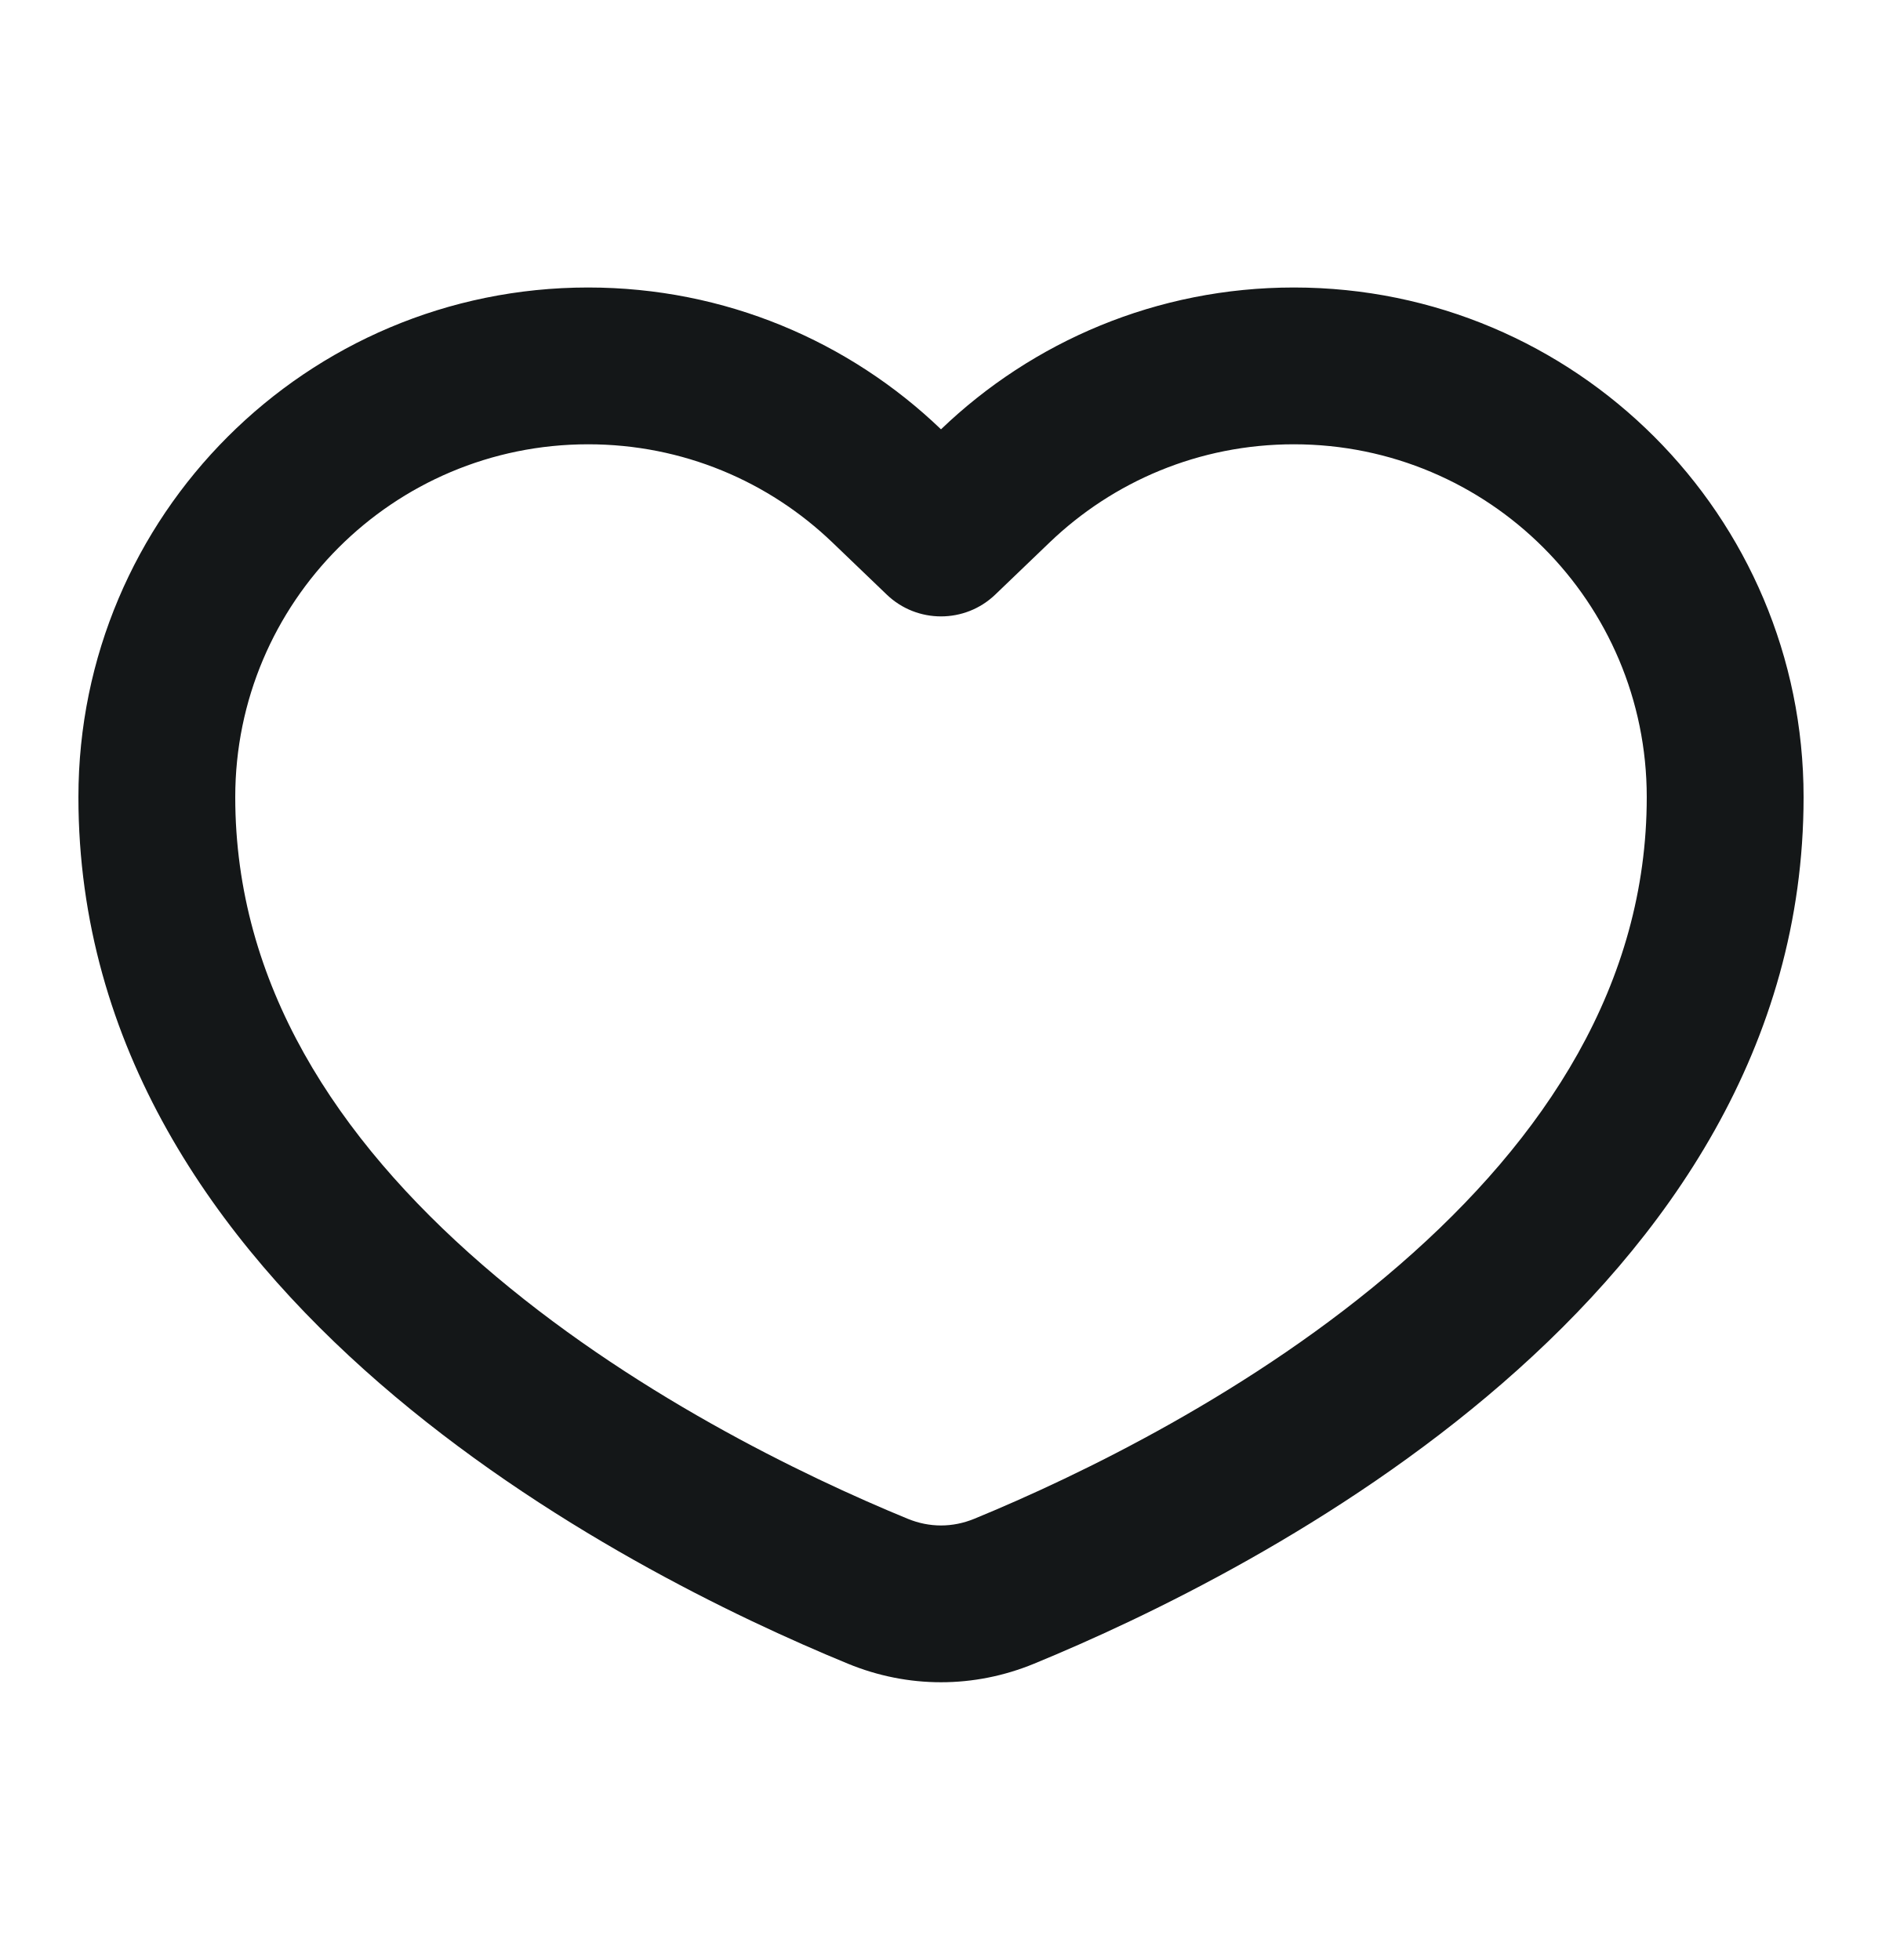
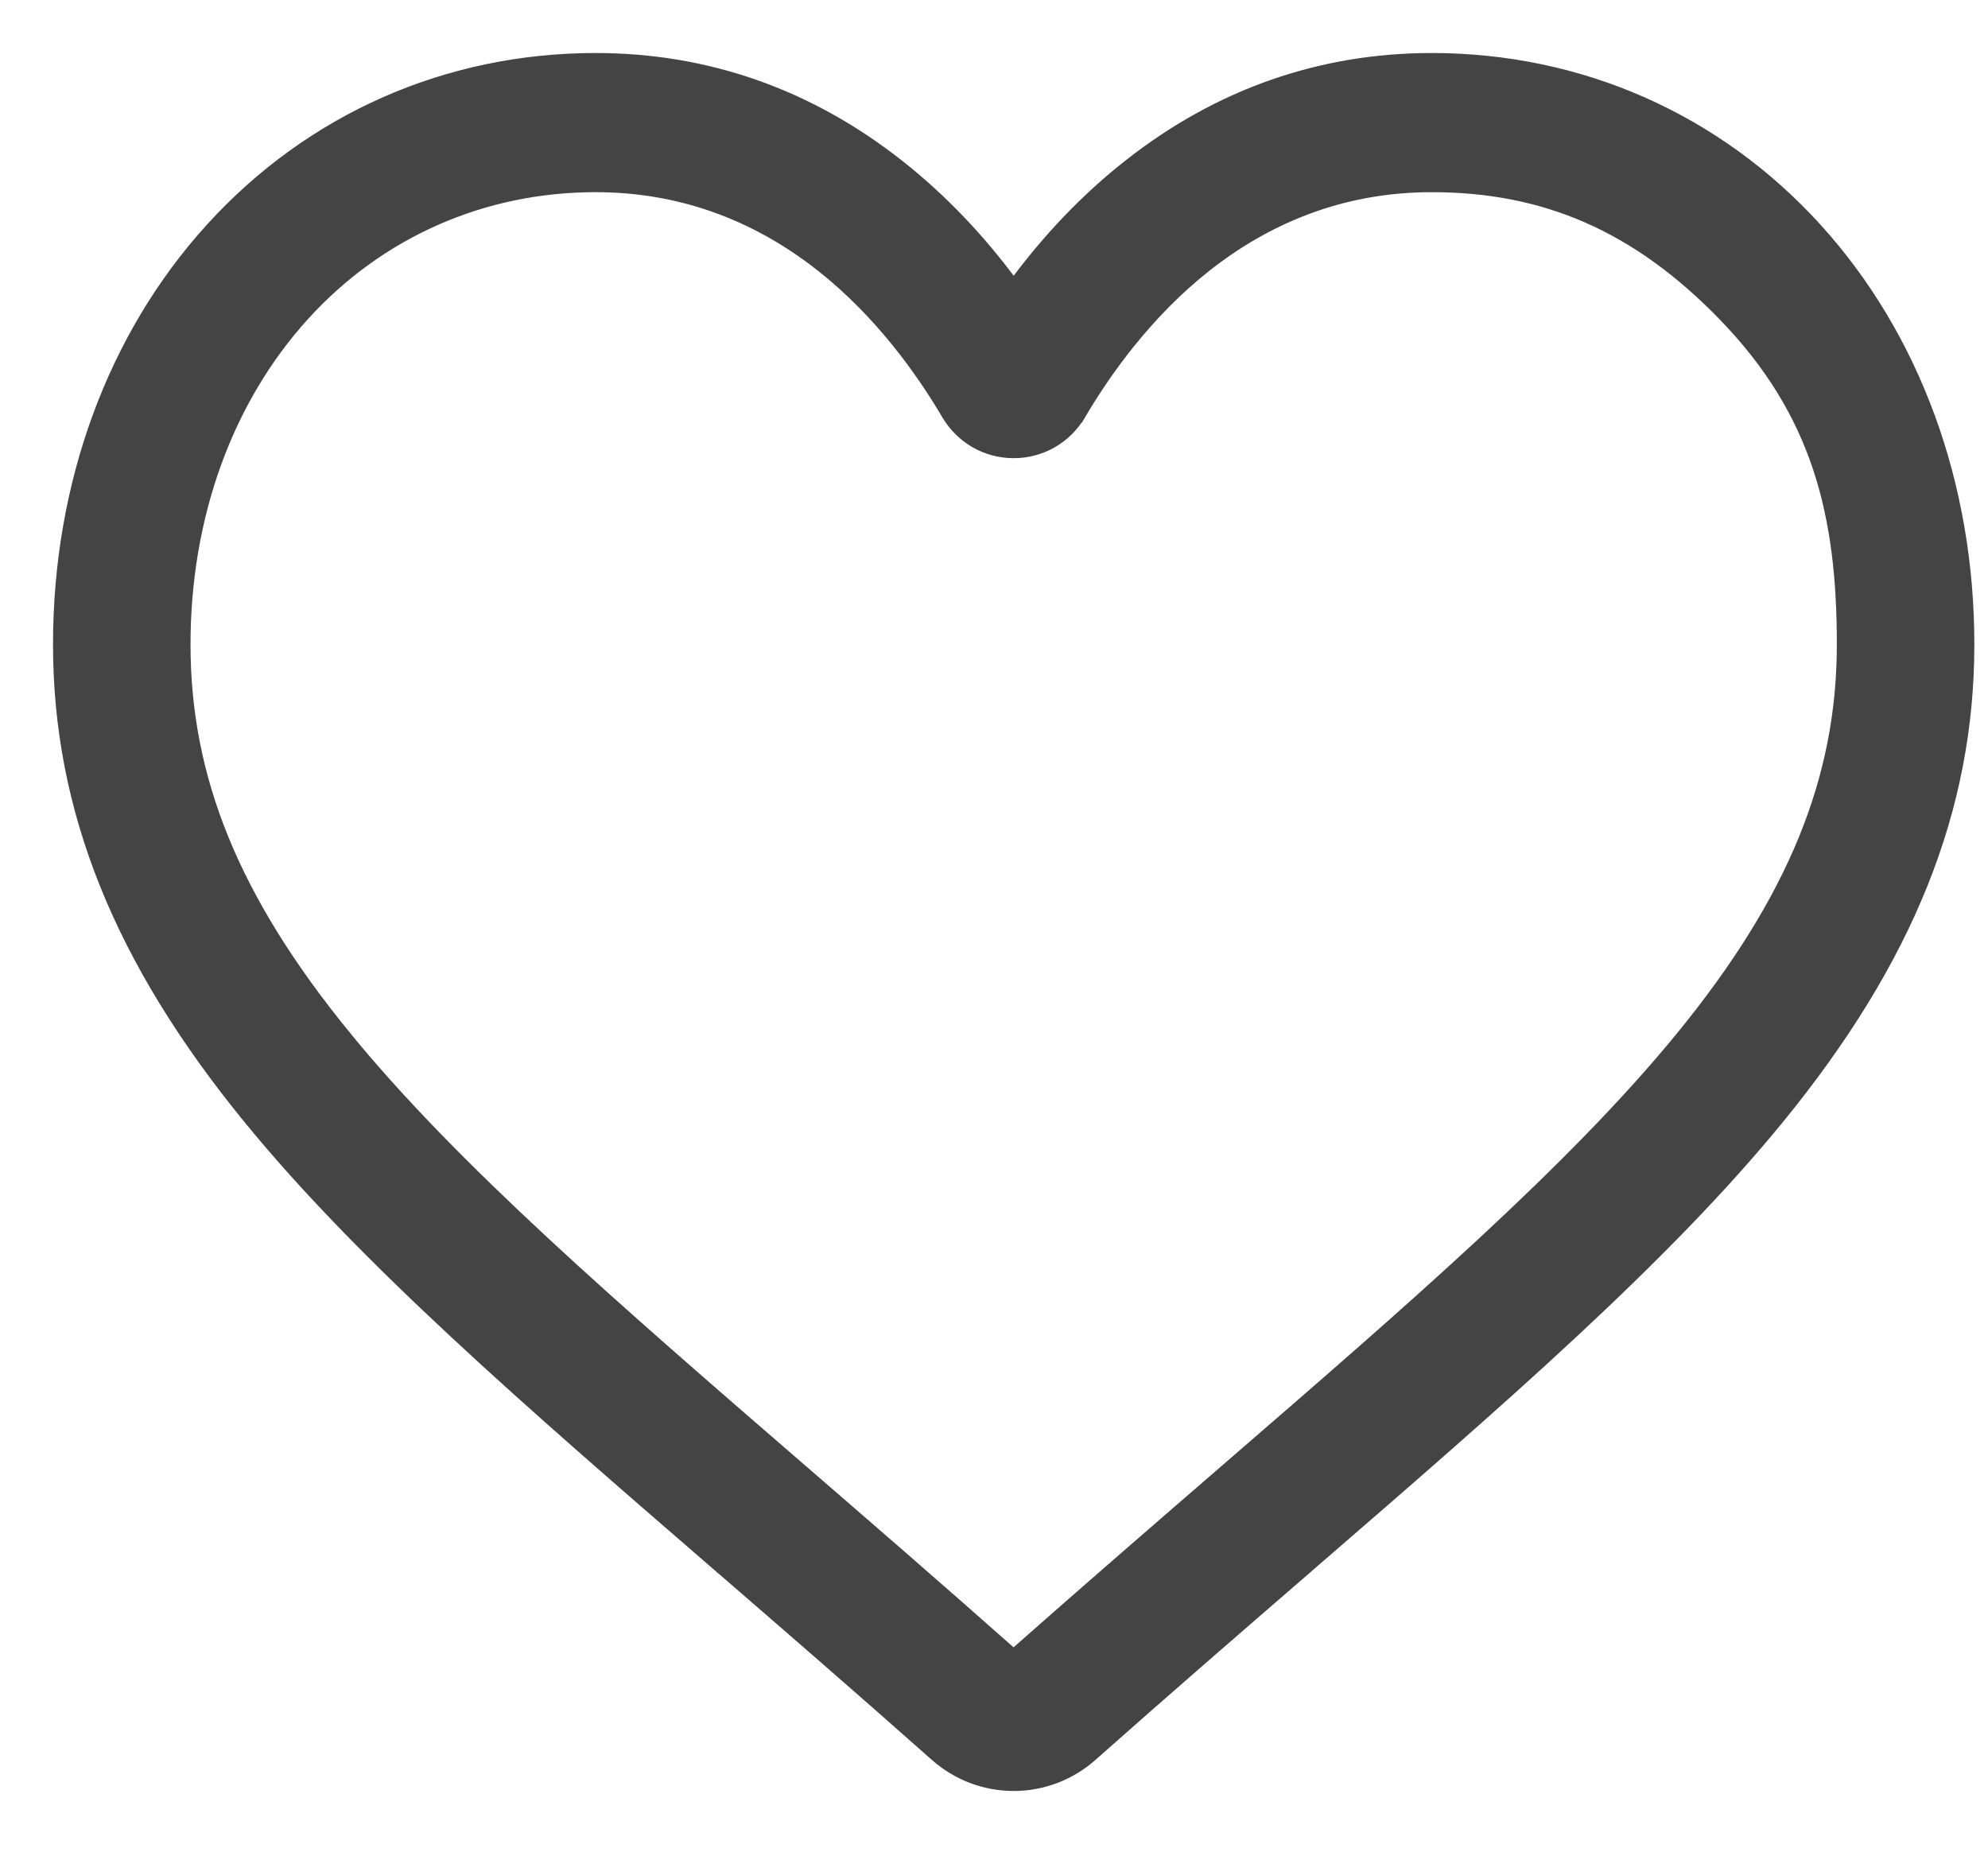
- <svg xmlns="http://www.w3.org/2000/svg" width="24" height="25" viewBox="0 0 24 25" fill="none">
-   <path fill-rule="evenodd" clip-rule="evenodd" d="M12.692 7.584C12.306 7.955 11.694 7.955 11.308 7.584L10.615 6.919C9.805 6.142 8.71 5.667 7.5 5.667C5.015 5.667 3 7.681 3 10.167C3 12.549 4.29 14.517 6.152 16.133C8.015 17.751 10.243 18.824 11.575 19.372C11.853 19.486 12.147 19.486 12.425 19.372C13.757 18.824 15.985 17.751 17.848 16.133C19.71 14.517 21 12.549 21 10.167C21 7.681 18.985 5.667 16.5 5.667C15.29 5.667 14.195 6.142 13.385 6.919L12.692 7.584ZM12 5.476C10.832 4.355 9.246 3.667 7.5 3.667C3.91 3.667 1 6.577 1 10.167C1 16.535 7.97 20.052 10.814 21.221C11.58 21.536 12.42 21.536 13.186 21.221C16.03 20.052 23 16.535 23 10.167C23 6.577 20.09 3.667 16.5 3.667C14.754 3.667 13.168 4.355 12 5.476Z" fill="#141718" />
+ <svg xmlns="http://www.w3.org/2000/svg" width="30" height="28" viewBox="0 0 30 28" fill="none">
+   <path d="M10.874 23.641L10.875 23.641C11.857 24.491 12.97 25.455 14.125 26.48C14.449 26.768 14.865 26.927 15.297 26.927C15.728 26.927 16.145 26.768 16.468 26.48C17.626 25.453 18.741 24.488 19.725 23.637L19.725 23.637L19.731 23.631C22.607 21.143 25.099 18.987 26.835 16.86C28.781 14.476 29.694 12.207 29.694 9.724C29.694 7.317 28.881 5.091 27.4 3.46L27.326 3.527L27.4 3.46C25.9 1.809 23.842 0.9 21.606 0.9C19.933 0.9 18.399 1.438 17.052 2.496C16.406 3.003 15.818 3.617 15.297 4.329C14.776 3.617 14.188 3.003 13.542 2.496L13.542 2.496C12.195 1.438 10.661 0.9 8.988 0.9C6.751 0.9 4.694 1.809 3.194 3.46L3.194 3.46C1.713 5.091 0.9 7.317 0.9 9.724C0.9 12.207 1.813 14.476 3.759 16.86L3.836 16.797L3.759 16.86C5.495 18.987 7.989 21.145 10.866 23.634L10.869 23.636L10.87 23.637L10.874 23.641ZM5.203 15.648L5.125 15.712L5.203 15.648C3.518 13.585 2.775 11.76 2.775 9.724C2.775 7.789 3.416 6.022 4.574 4.747C5.714 3.492 7.281 2.8 8.988 2.8C10.236 2.8 11.381 3.203 12.394 3.998C13.299 4.709 13.931 5.609 14.303 6.241L14.303 6.241C14.513 6.599 14.885 6.814 15.297 6.814C15.709 6.814 16.081 6.599 16.291 6.241L16.205 6.19L16.291 6.241C16.663 5.609 17.295 4.709 18.2 3.998C19.213 3.203 20.358 2.8 21.606 2.8C23.312 2.8 24.706 3.393 26.022 4.75C27.457 6.228 27.819 7.783 27.819 9.724C27.819 11.76 27.075 13.585 25.391 15.648C23.76 17.647 21.332 19.748 18.509 22.19L18.508 22.191C17.538 23.03 16.442 23.979 15.295 24.992C14.154 23.98 13.059 23.033 12.092 22.196L12.091 22.195L12.087 22.192C12.087 22.192 12.086 22.191 12.086 22.191C9.263 19.748 6.834 17.647 5.203 15.648Z" fill="#444444" stroke="#444444" stroke-width="0.2" />
</svg>
